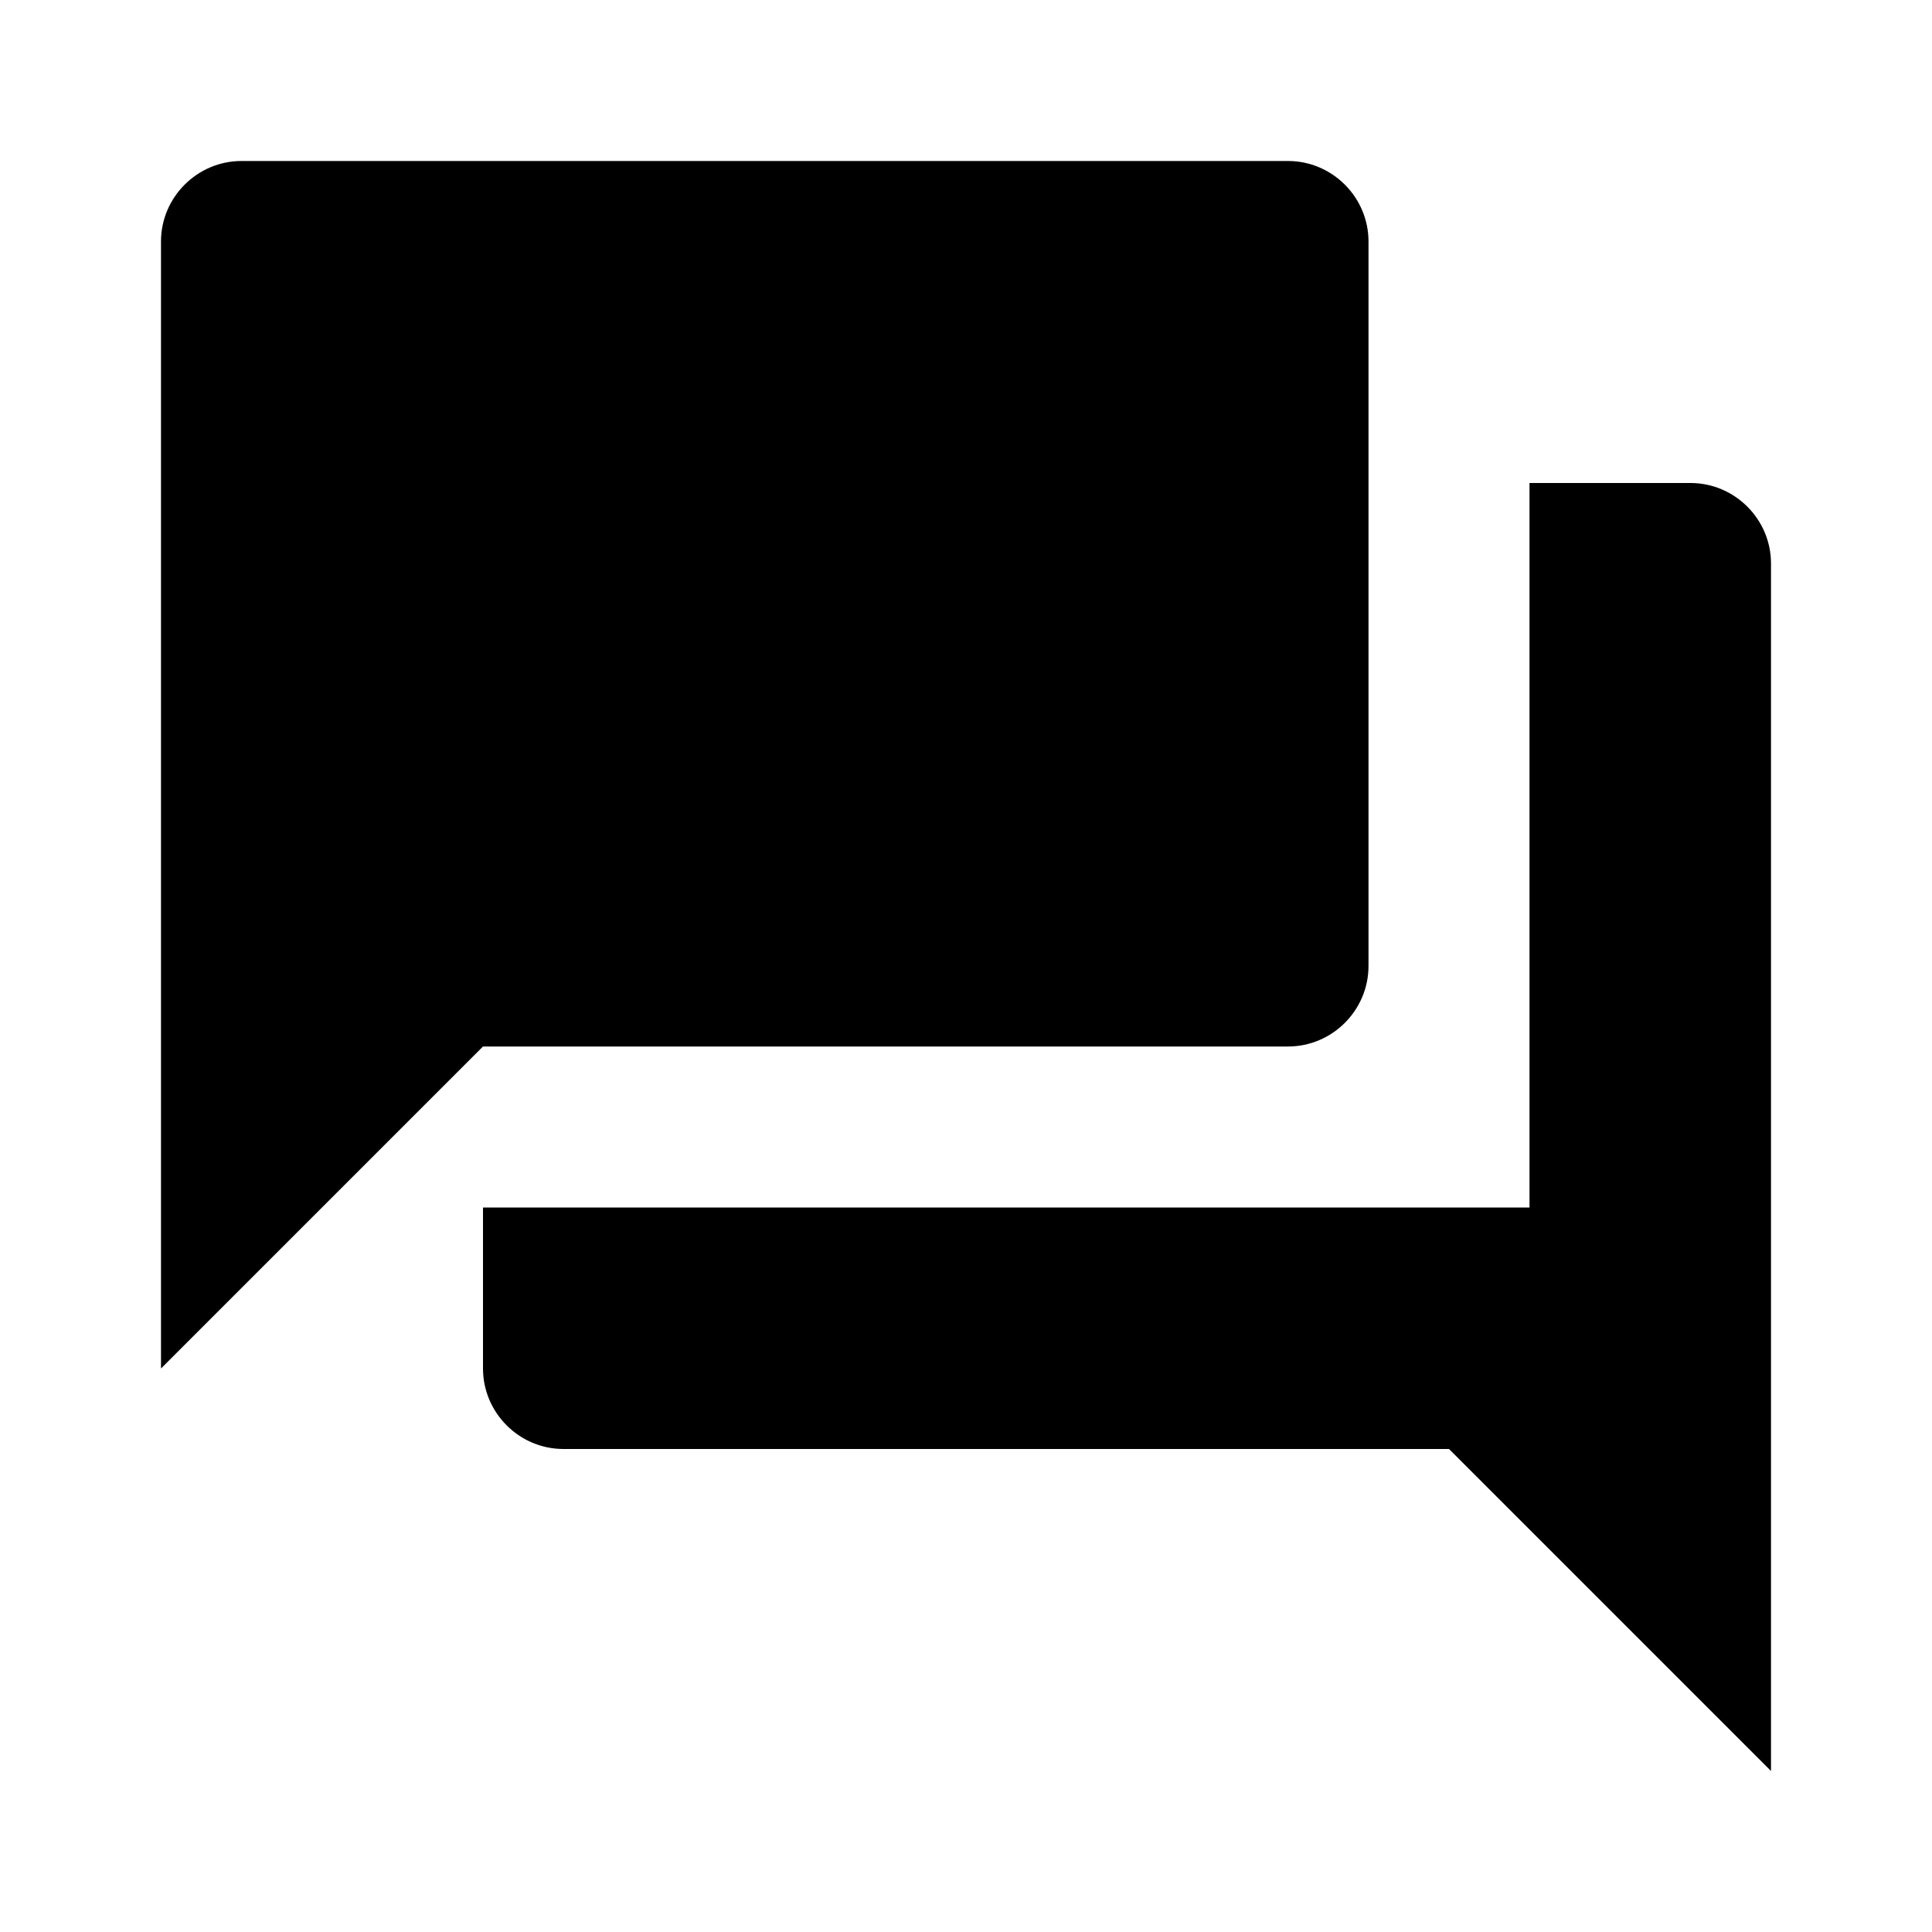
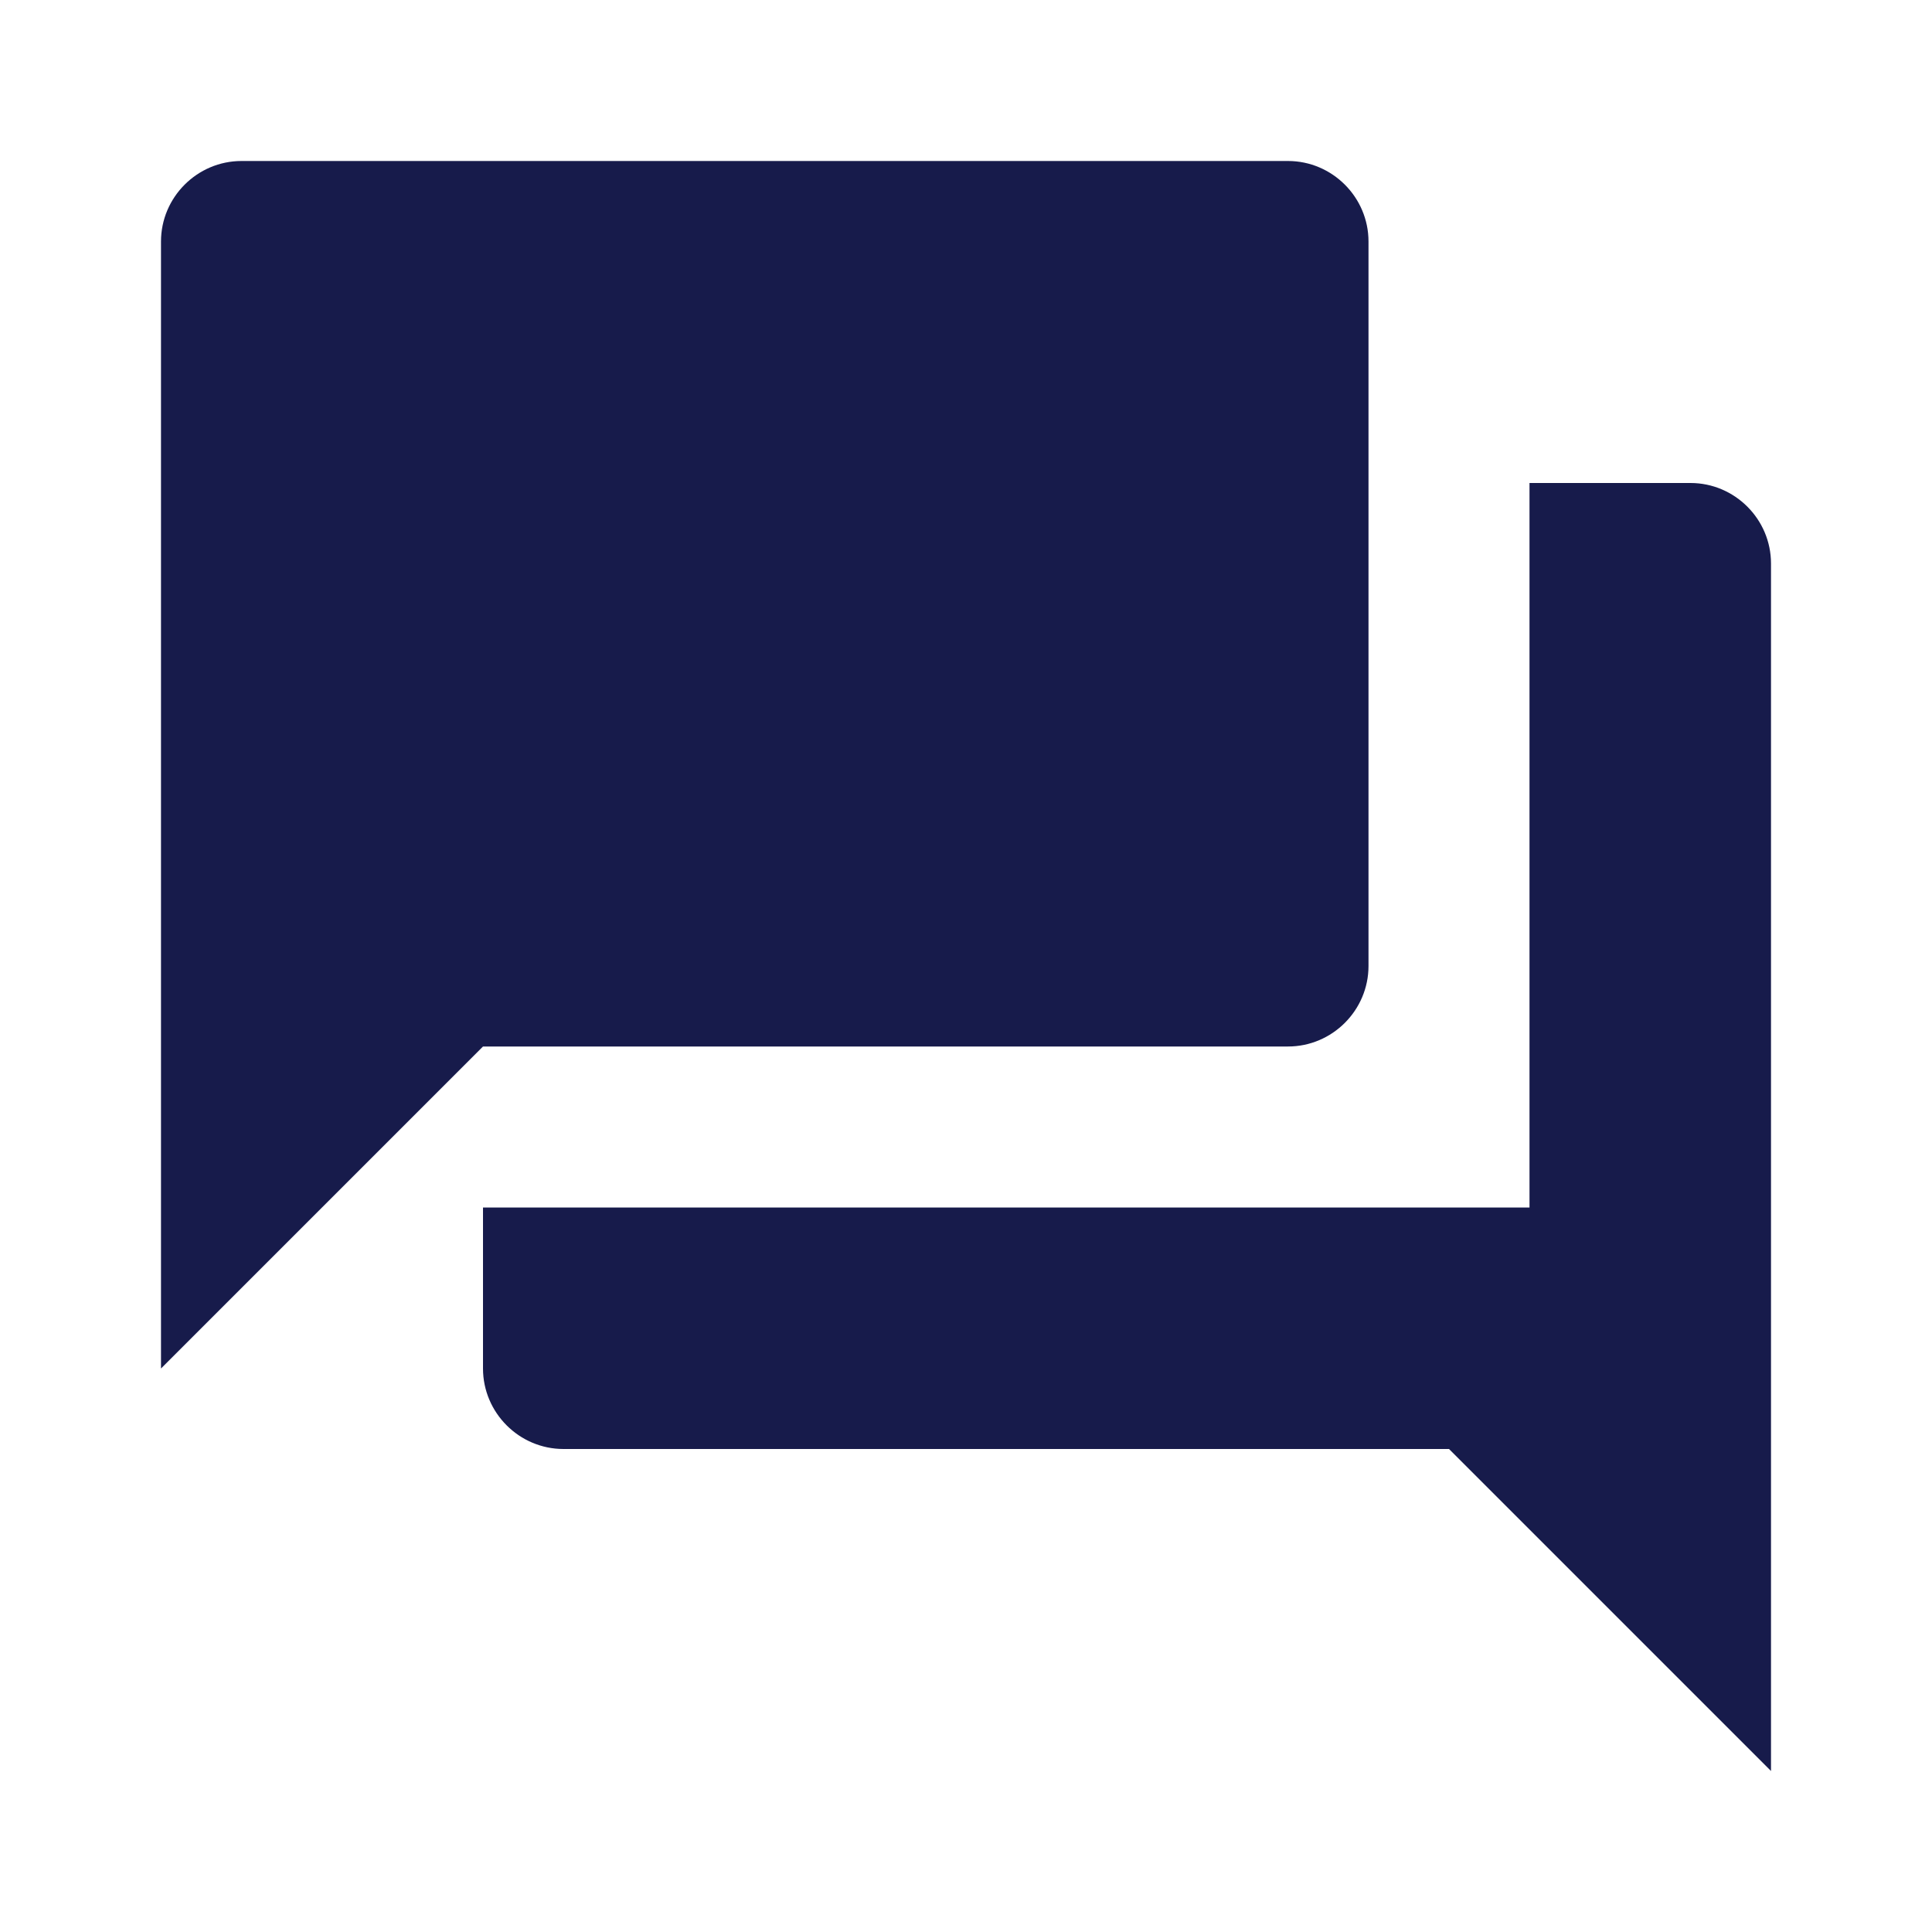
- <svg xmlns="http://www.w3.org/2000/svg" height="24px" viewBox="0 0 24 24" width="24px" fill="#000000">
+ <svg xmlns="http://www.w3.org/2000/svg" height="24px" viewBox="0 0 24 24" width="24px" fill="#171B4B">
  <path d="M0 0h24v24H0z" fill="none" />
  <path d="M21 6h-2v9H6v2c0 .55.45 1 1 1h11l4 4V7c0-.55-.45-1-1-1zm-4 6V3c0-.55-.45-1-1-1H3c-.55 0-1 .45-1 1v14l4-4h10c.55 0 1-.45 1-1z" />
</svg>
